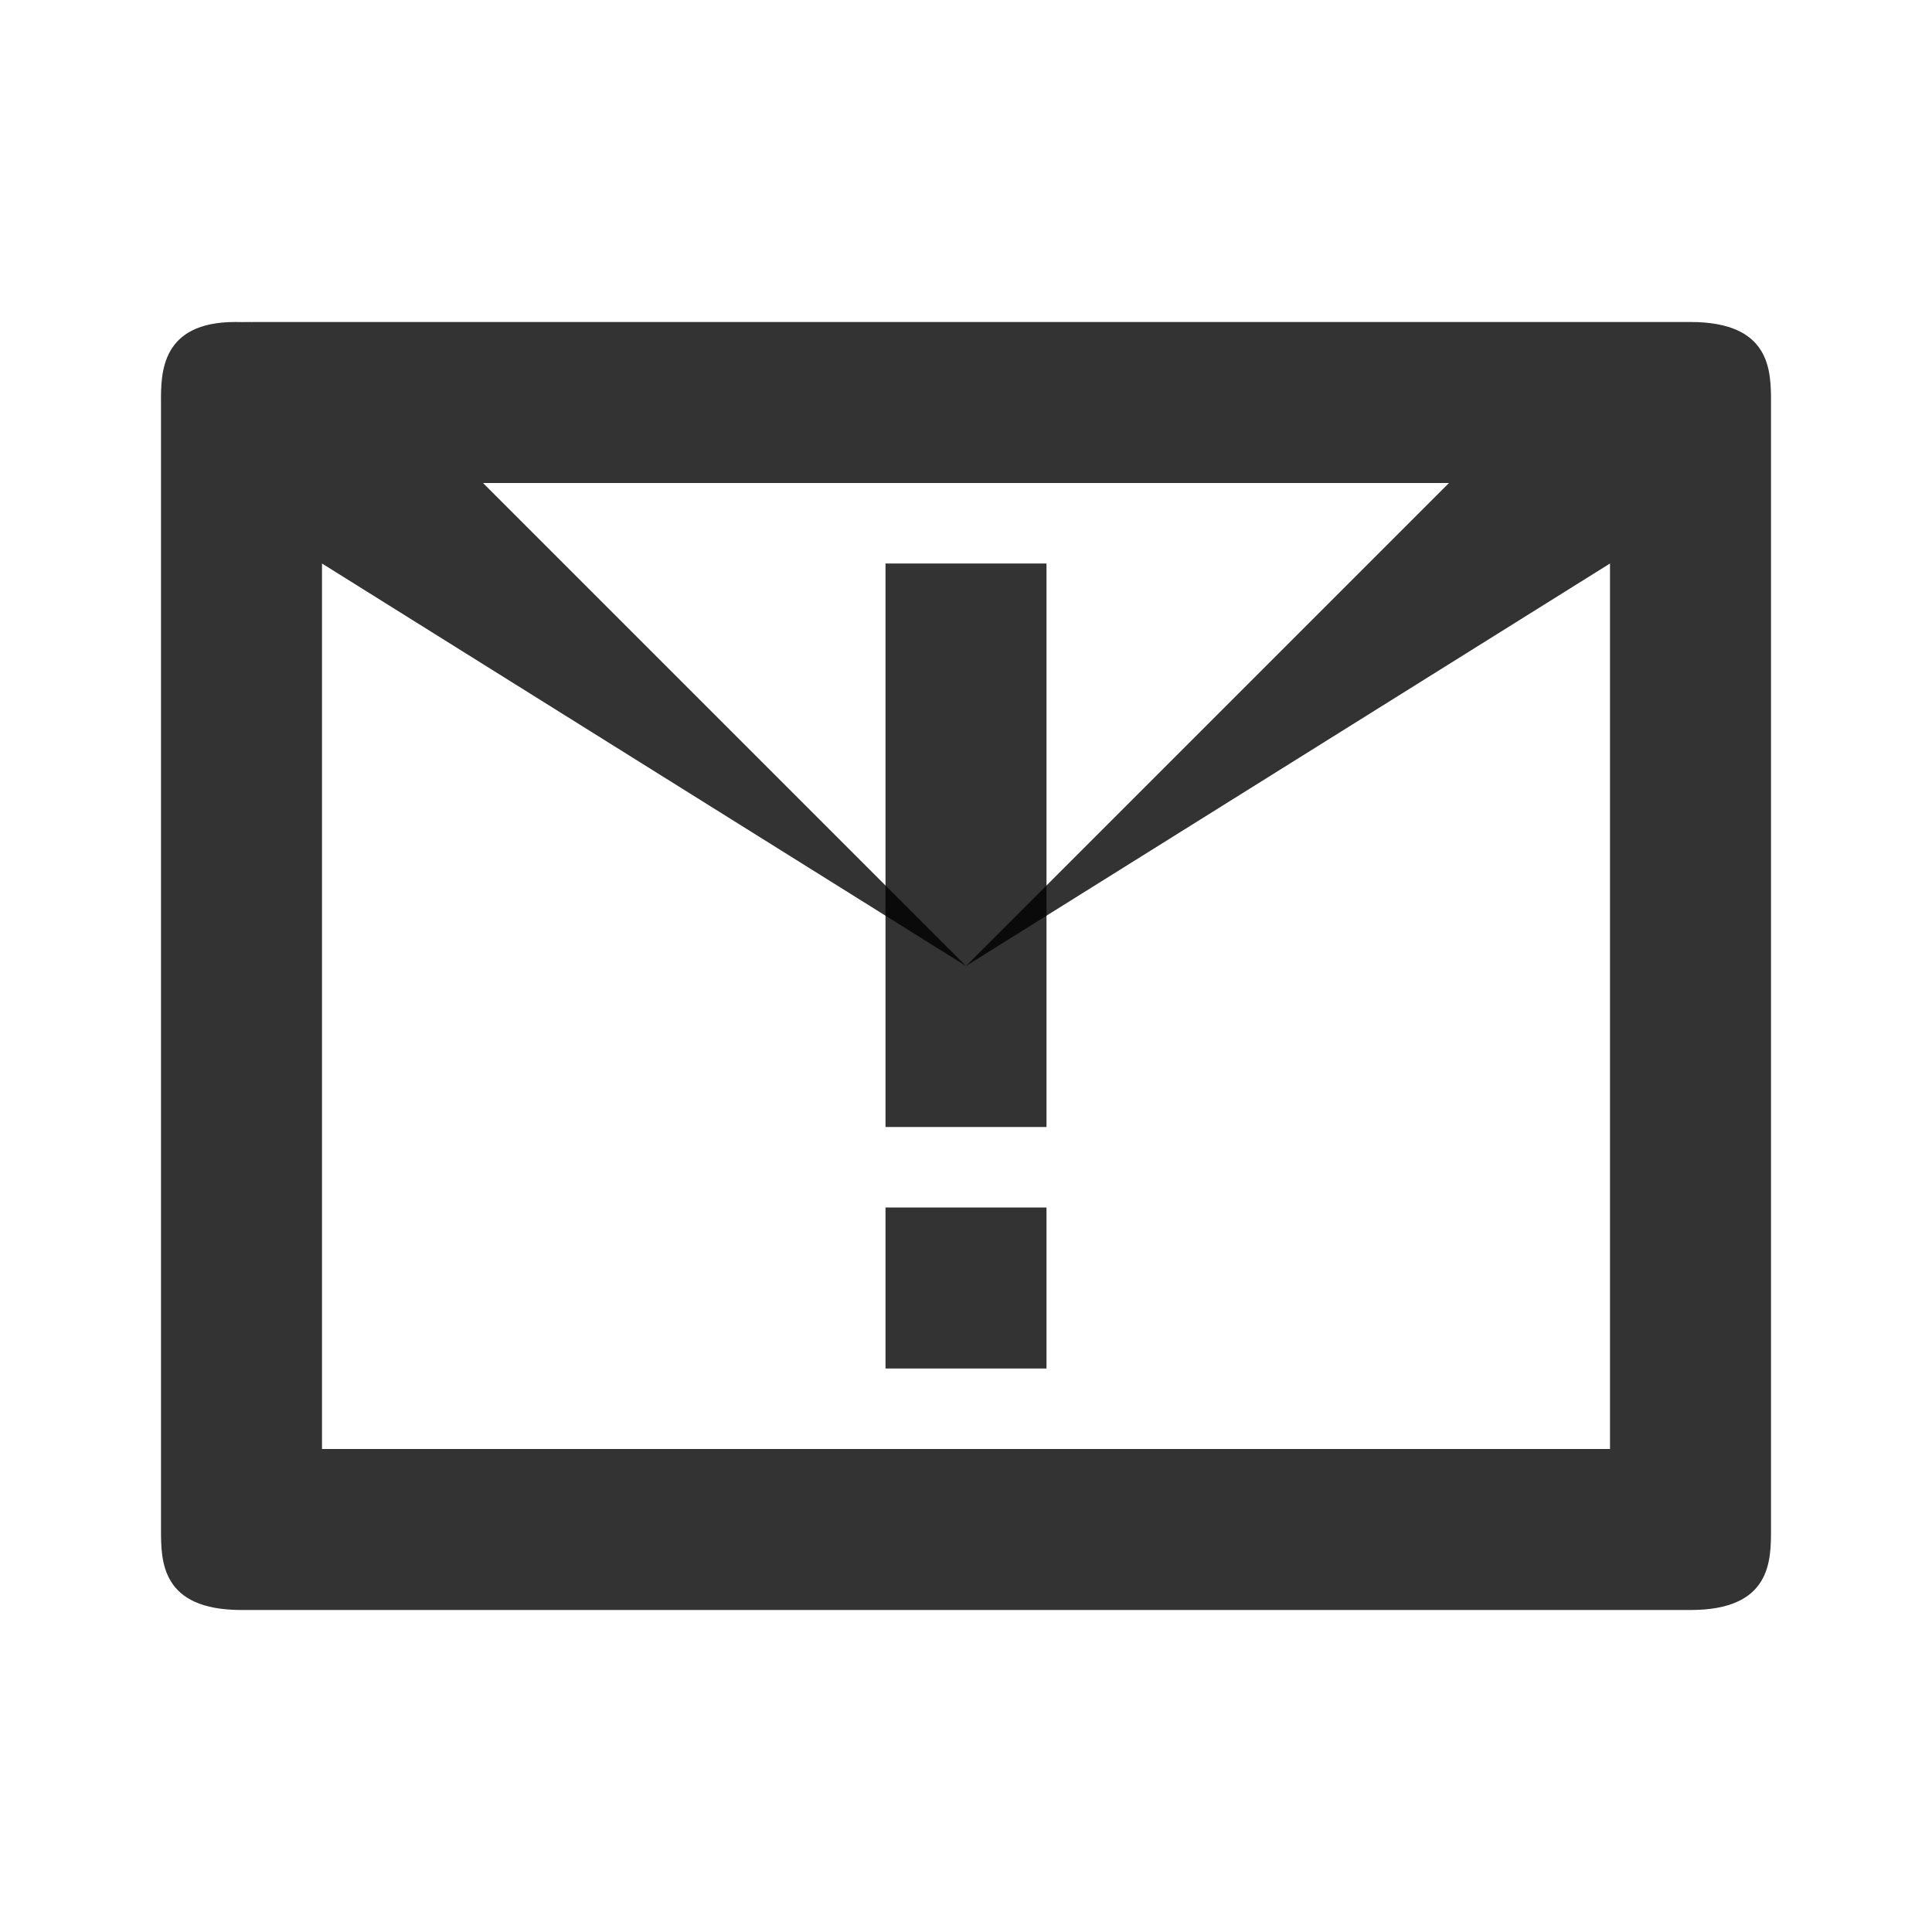
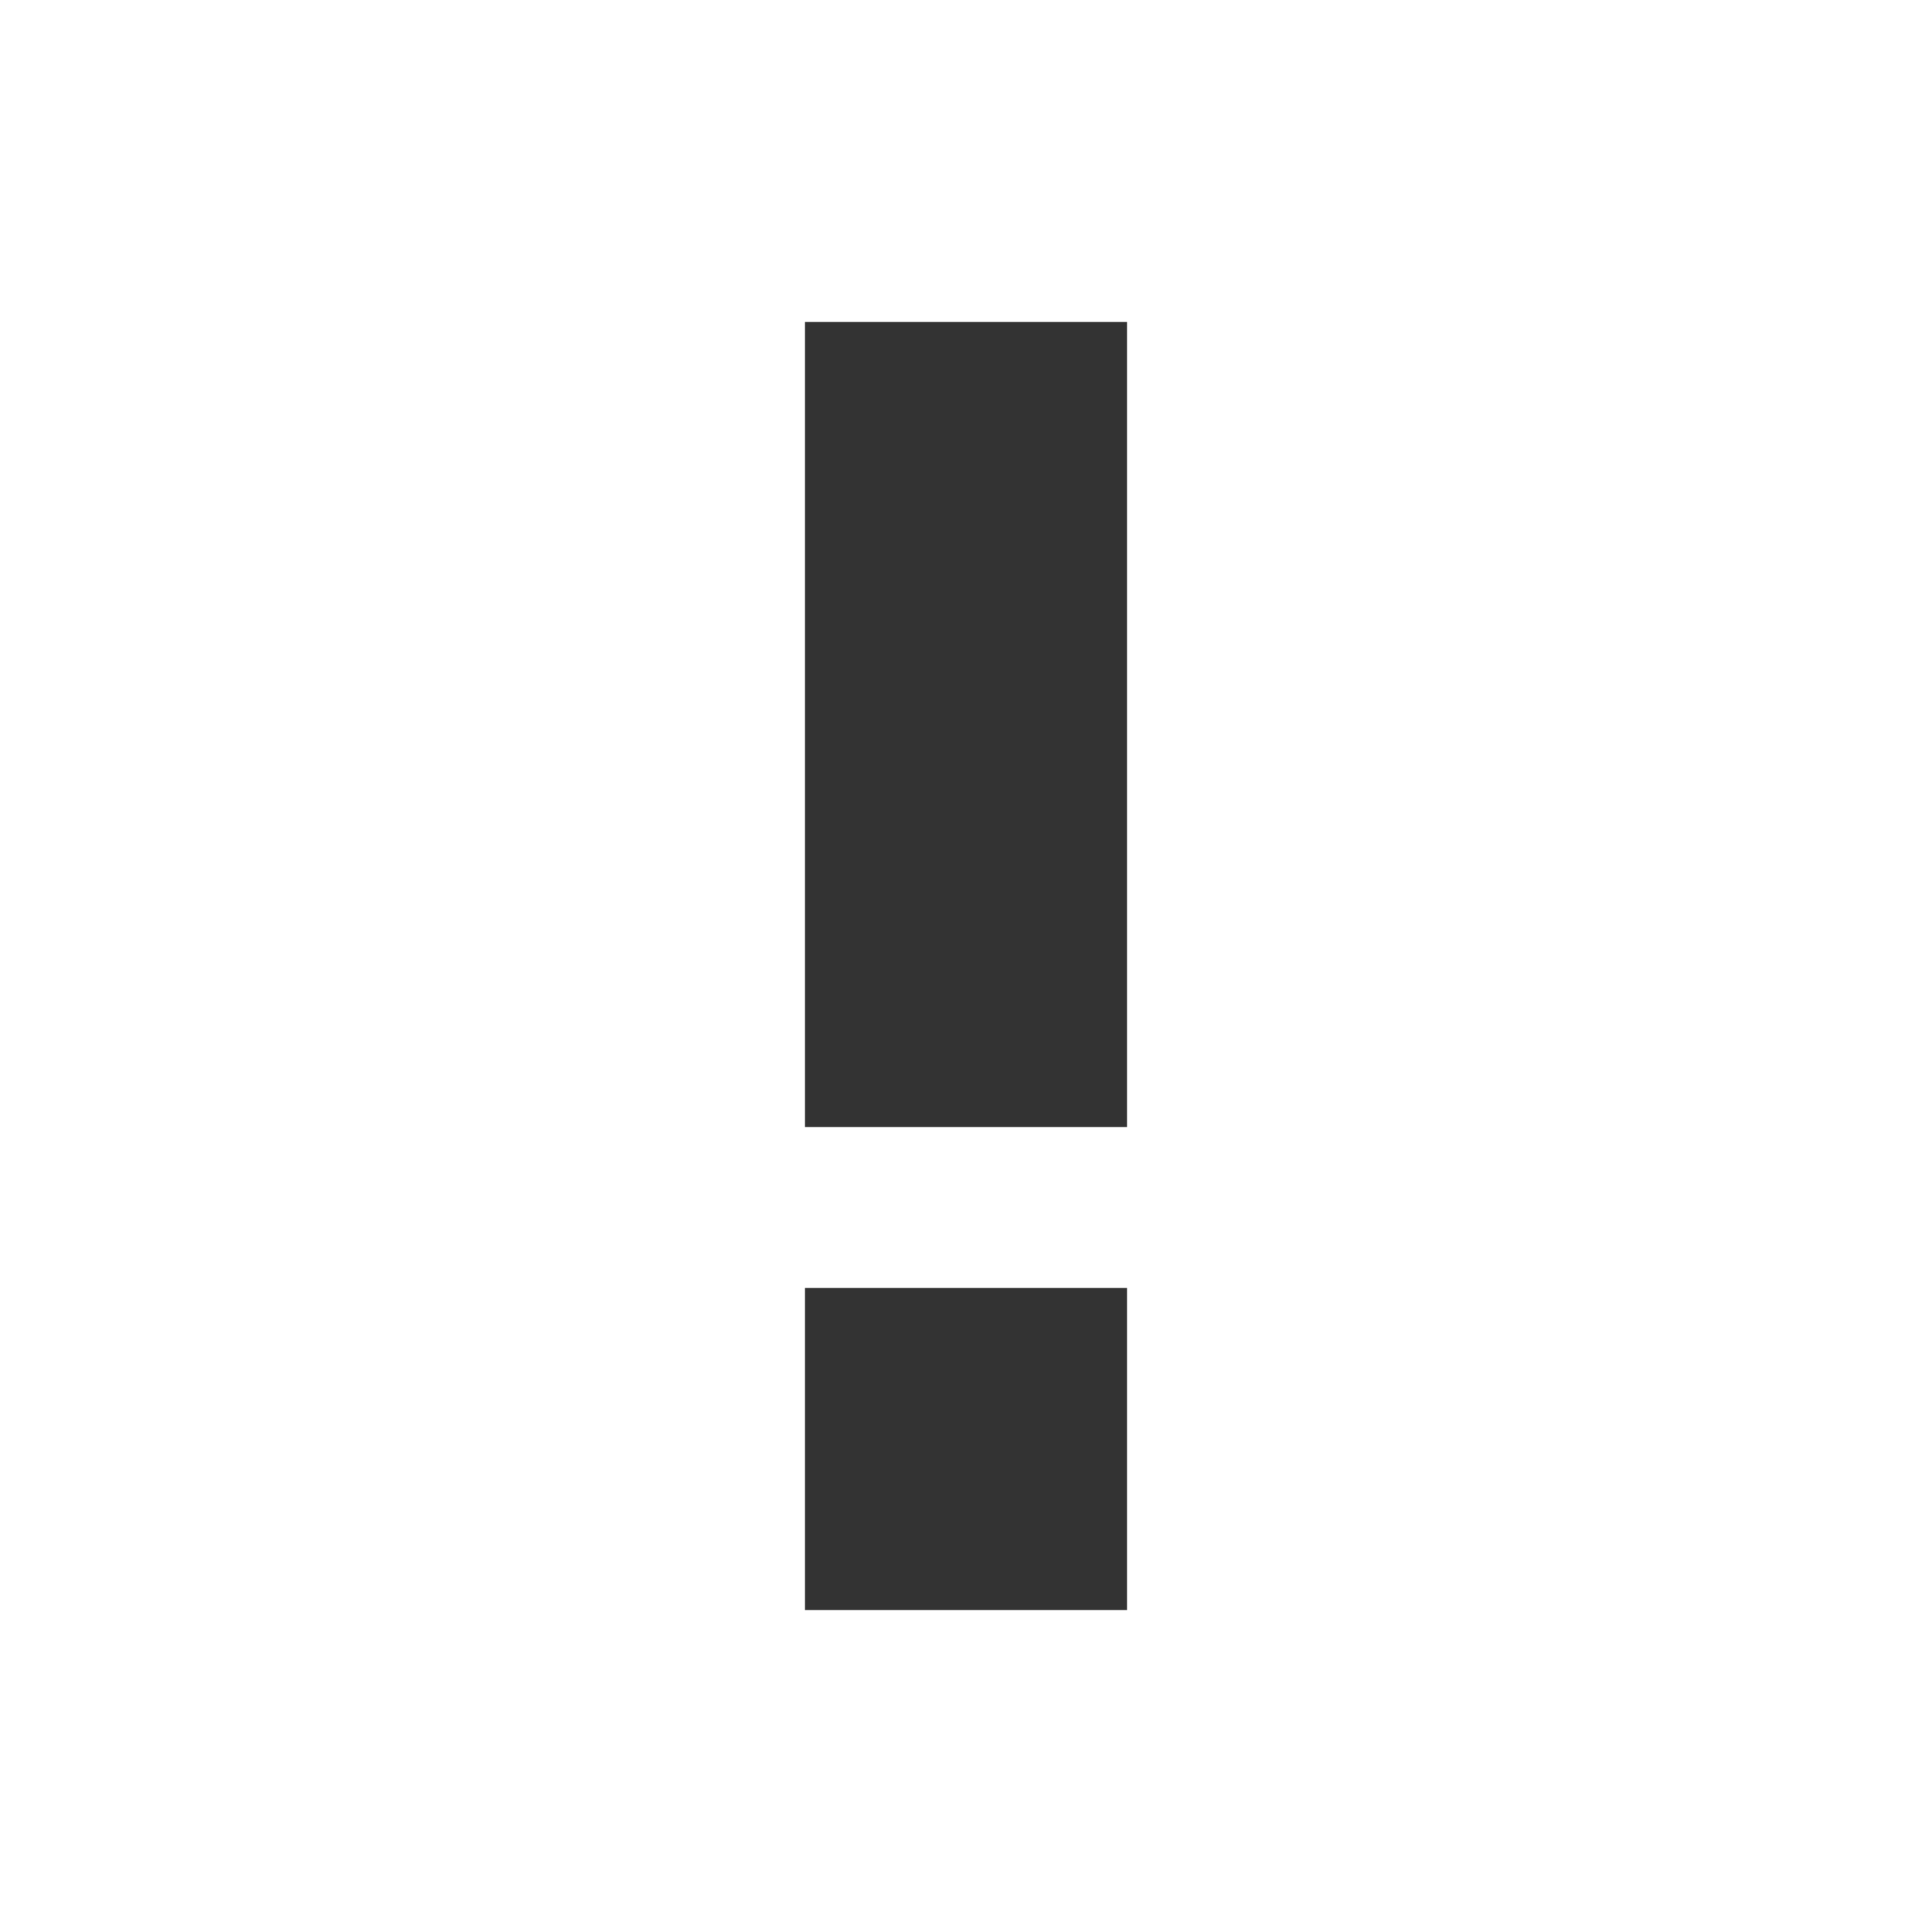
<svg xmlns="http://www.w3.org/2000/svg" xmlns:xlink="http://www.w3.org/1999/xlink" id="svg2511" height="24" width="24" version="1.1">
  <defs id="defs2513">
    <linearGradient id="linearGradient10247" y2="75.499" gradientUnits="userSpaceOnUse" x2="14.125" gradientTransform="translate(1,-42)" y1="79.813" x1="14.125">
      <stop id="stop6936" style="stop-color:#babdb6" offset="0" />
      <stop id="stop6938" style="stop-color:#babdb6;stop-opacity:0" offset="1" />
    </linearGradient>
    <radialGradient id="radialGradient10245" xlink:href="#linearGradient6945" gradientUnits="userSpaceOnUse" cy="61.48" cx="13.107" gradientTransform="matrix(2.6083,0,0,2.2188,-74.941,-118.62)" r="18.5" />
    <linearGradient id="linearGradient10243" y2="15.75" gradientUnits="userSpaceOnUse" x2="12.875" y1="35.314" x1="12.875">
      <stop id="stop7065" offset="0" />
      <stop id="stop7067" style="stop-opacity:0" offset="1" />
    </linearGradient>
    <linearGradient id="linearGradient6945">
      <stop id="stop6947" style="stop-color:#fff" offset="0" />
      <stop id="stop6949" style="stop-color:#d3d7cf" offset="1" />
    </linearGradient>
    <radialGradient id="radialGradient10241" xlink:href="#linearGradient6945" gradientUnits="userSpaceOnUse" cy="15.928" cx="12.5" gradientTransform="matrix(2.0136,0,0,1.7461,-12.669,-9.186)" r="18.5" />
    <radialGradient id="radialGradient10239" xlink:href="#linearGradient5060" gradientUnits="userSpaceOnUse" cy="486.65" cx="605.71" gradientTransform="matrix(-2.7744,0,0,1.9697,112.76,-872.89)" r="117.14" />
    <linearGradient id="linearGradient5060">
      <stop id="stop5062" offset="0" />
      <stop id="stop5064" style="stop-opacity:0" offset="1" />
    </linearGradient>
    <radialGradient id="radialGradient10237" xlink:href="#linearGradient5060" gradientUnits="userSpaceOnUse" cy="486.65" cx="605.71" gradientTransform="matrix(2.7744,0,0,1.9697,-1891.6,-872.89)" r="117.14" />
    <linearGradient id="linearGradient10235" y2="609.51" gradientUnits="userSpaceOnUse" x2="302.86" gradientTransform="matrix(2.7744,0,0,1.9697,-1892.2,-872.89)" y1="366.65" x1="302.86">
      <stop id="stop5050" style="stop-opacity:0" offset="0" />
      <stop id="stop5056" offset=".5" />
      <stop id="stop5052" style="stop-opacity:0" offset="1" />
    </linearGradient>
    <radialGradient id="radialGradient3868" gradientUnits="userSpaceOnUse" cy="73.616" cx="6.703" gradientTransform="scale(1.9022,0.5257)" r="7.228">
      <stop id="stop10693" offset="0" />
      <stop id="stop10695" style="stop-opacity:0" offset="1" />
    </radialGradient>
    <linearGradient id="linearGradient3307" y2="46.002" gradientUnits="userSpaceOnUse" x2="29.652" y1="23.952" x1="29.652">
      <stop id="stop3303" style="stop-color:#b95858" offset="0" />
      <stop id="stop3305" style="stop-color:#763434" offset="1" />
    </linearGradient>
    <linearGradient id="linearGradient3299" y2="43.727" gradientUnits="userSpaceOnUse" x2="29.25" gradientTransform="matrix(0.66753,0,0,0.6681,17.059,16.057)" y1="11.454" x1="29.25">
      <stop id="stop3682" style="stop-color:#e86666" offset="0" />
      <stop id="stop3684" style="stop-color:#ab2a2a" offset="1" />
    </linearGradient>
    <linearGradient id="linearGradient3295" y2="37.814" gradientUnits="userSpaceOnUse" x2="-32.137" y1="7.458" x1="-32.096">
      <stop id="stop3219" style="stop-color:#fff" offset="0" />
      <stop id="stop3221" style="stop-color:#fff;stop-opacity:0" offset="1" />
    </linearGradient>
  </defs>
-   <path style="font-size:medium;font-style:normal;font-variant:normal;font-weight:normal;font-stretch:normal;text-indent:0;text-align:start;text-decoration:none;line-height:normal;letter-spacing:normal;word-spacing:normal;text-transform:none;direction:ltr;block-progression:tb;writing-mode:lr-tb;text-anchor:start;baseline-shift:baseline;opacity:0.8;color:#000000;fill:#000000;fill-opacity:1;stroke:none;stroke-width:3;marker:none;visibility:visible;display:inline;overflow:visible;enable-background:accumulate;font-family:Sans;-inkscape-font-specification:Sans" d="M 2.922,4 C 2,4 1.998,4.632 2,5 l 0,14 c 3.91e-5,0.393 0,1 1,1 l 18,0 c 1,0 1,-0.607 1,-1 L 22,5 C 22,4.607 22,4 21,4 L 3,4 C 3.25,4.004 3.25,4.004 2.922,4 z M 6,6 18,6 12,12 z m -2,1 8,5 8,-5 0,11 -16,0 z" id="rect3811" />
-   <path style="fill:#000000;stroke:none;stroke-width:1px;stroke-linecap:butt;stroke-linejoin:miter;stroke-opacity:1;fill-opacity:1;opacity:0.8" d="m 11,7 0,7 2,0 0,-7 z" id="path3016" />
-   <path style="opacity:0.8;fill:#000000;fill-opacity:1;stroke:none" d="m 11,15 0,2 2,0 0,-2 z" id="path3016-2" />
+   <path style="opacity:0.8;fill:#000000;fill-opacity:1;stroke:none" d="m 10,4 0,10 4,0 0,-10 z" id="path3016" />
+   <path style="opacity:0.8;fill:#000000;fill-opacity:1;stroke:none" d="m 10,16 0,4 4,0 0,-4 z" id="path3016-2" />
</svg>
